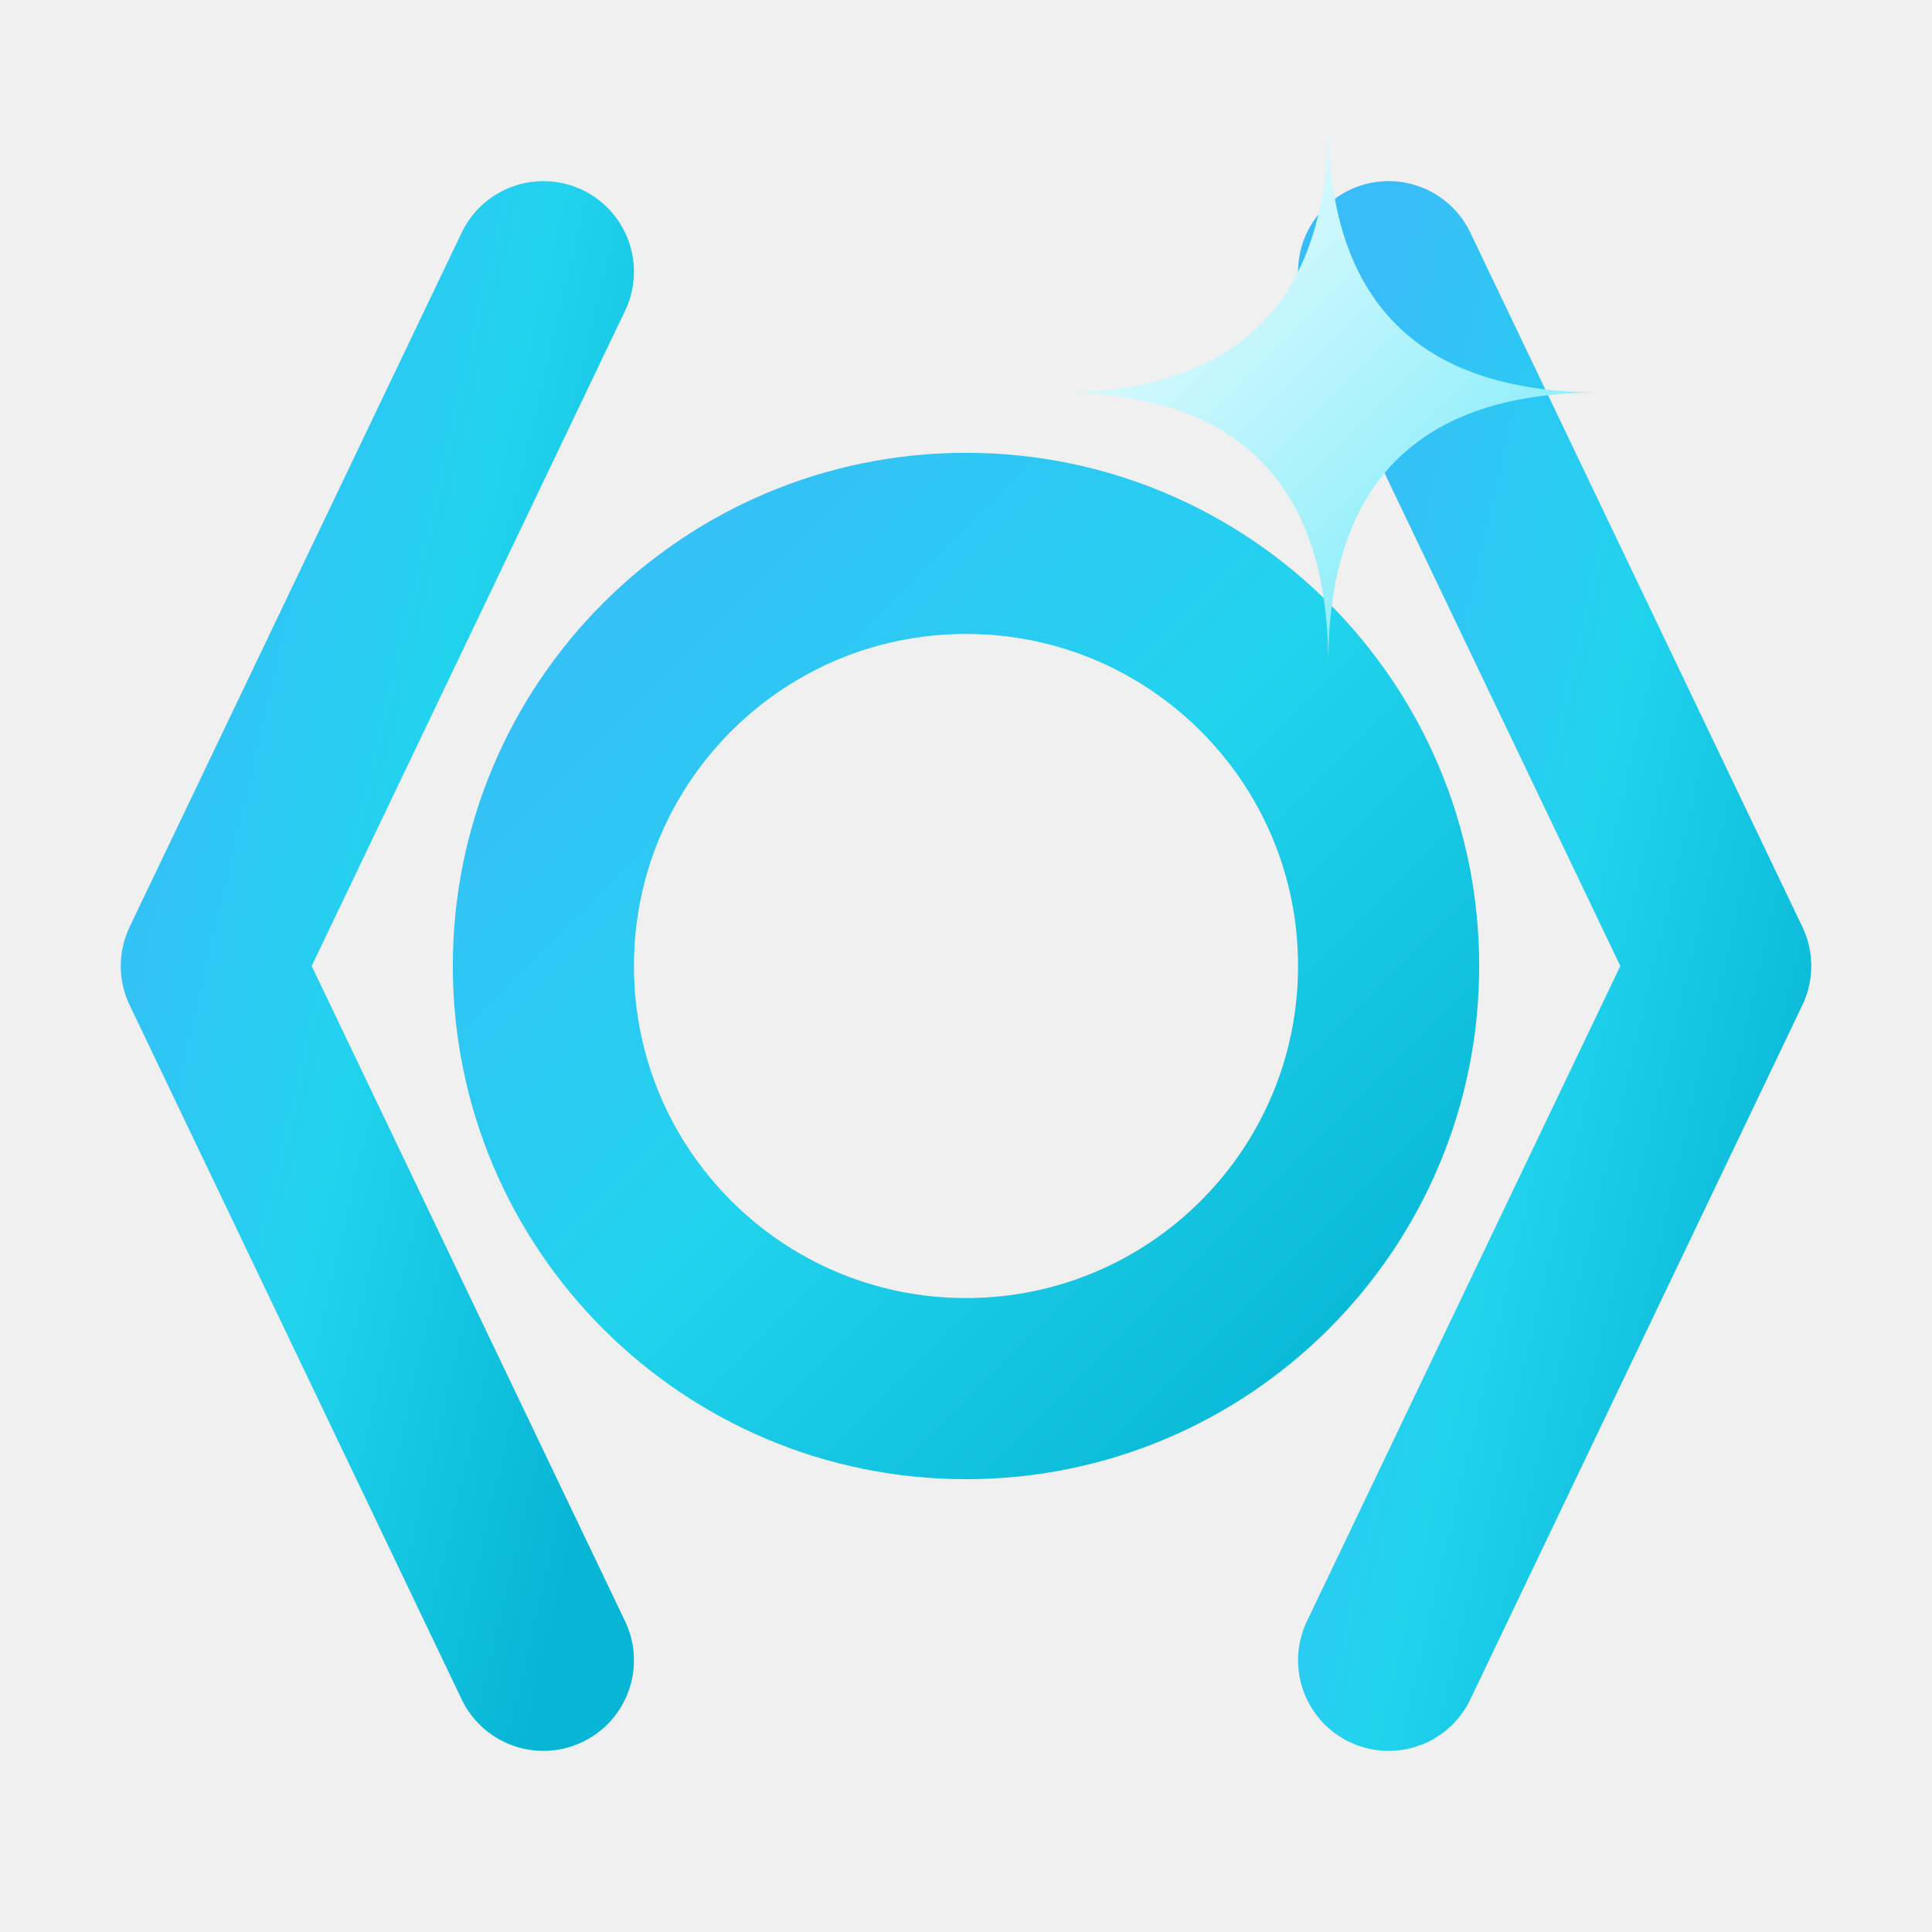
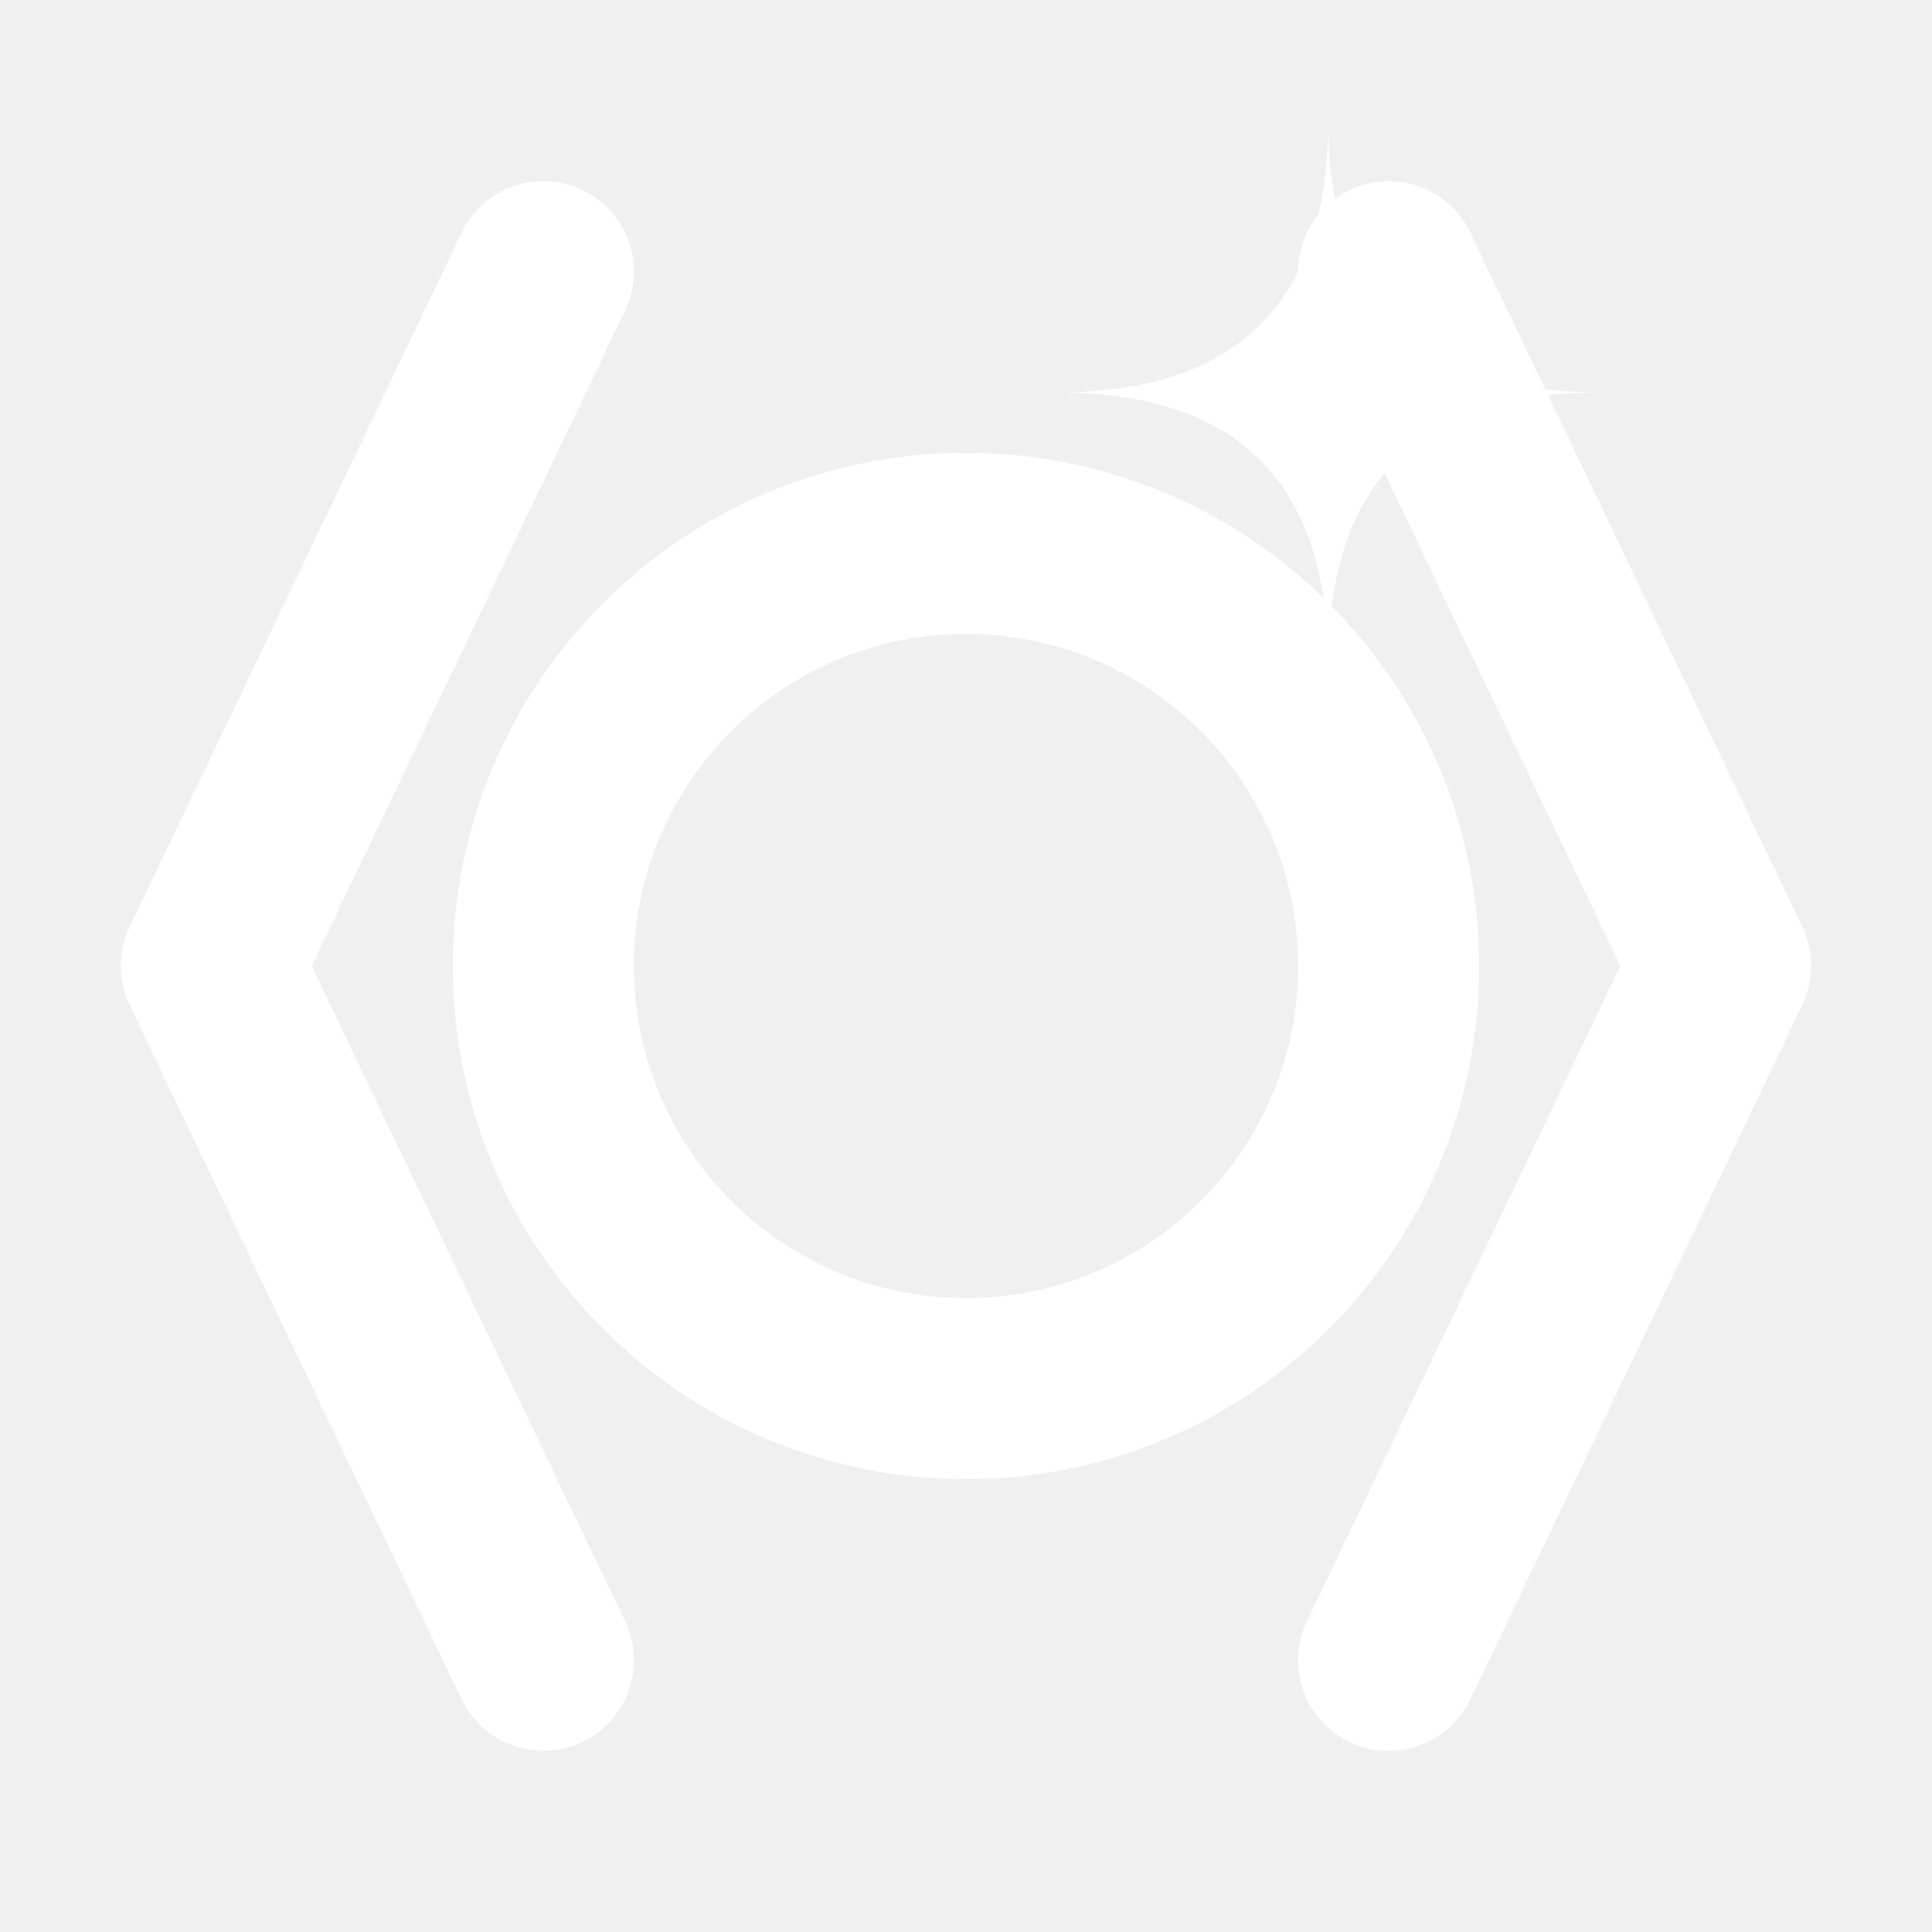
<svg xmlns="http://www.w3.org/2000/svg" viewBox="0 0 128 128" width="128" height="128">
-   <defs>
-     <linearGradient id="opencodeGrad" x1="0%" y1="0%" x2="100%" y2="100%">
-       <stop offset="0%" stop-color="#38bdf8" />
-       <stop offset="50%" stop-color="#22d3ee" />
-       <stop offset="100%" stop-color="#06b6d4" />
-     </linearGradient>
-     <linearGradient id="sparkGrad" x1="0%" y1="0%" x2="100%" y2="100%">
-       <stop offset="0%" stop-color="#ffffff" />
-       <stop offset="100%" stop-color="#67e8f9" />
-     </linearGradient>
-   </defs>
-   <g>
-     <path d="M 36 18 L 14 64 L 36 110" fill="none" stroke="url(#opencodeGrad)" stroke-width="12" stroke-linecap="round" stroke-linejoin="round" />
-     <path d="M 92 18 L 114 64 L 92 110" fill="none" stroke="url(#opencodeGrad)" stroke-width="12" stroke-linecap="round" stroke-linejoin="round" />
-     <circle cx="64" cy="64" r="28" fill="none" stroke="url(#opencodeGrad)" stroke-width="12" stroke-linecap="round" />
-     <path d="M 88 8 Q 88 26 106 26 Q 88 26 88 44 Q 88 26 70 26 Q 88 26 88 8 Z" fill="url(#sparkGrad)" />
+   <g fill="none">
+     <path d="M 36 18 L 14 64 L 36 110" stroke="#ffffff" stroke-width="12" stroke-linecap="round" stroke-linejoin="round" />
+     <path d="M 92 18 L 114 64 L 92 110" stroke="#ffffff" stroke-width="12" stroke-linecap="round" stroke-linejoin="round" />
+     <circle cx="64" cy="64" r="28" stroke="#ffffff" stroke-width="12" stroke-linecap="round" />
+     <path d="M 88 8 Q 88 26 106 26 Q 88 26 88 44 Q 88 26 70 26 Q 88 26 88 8 Z" fill="#ffffff" />
  </g>
</svg>
